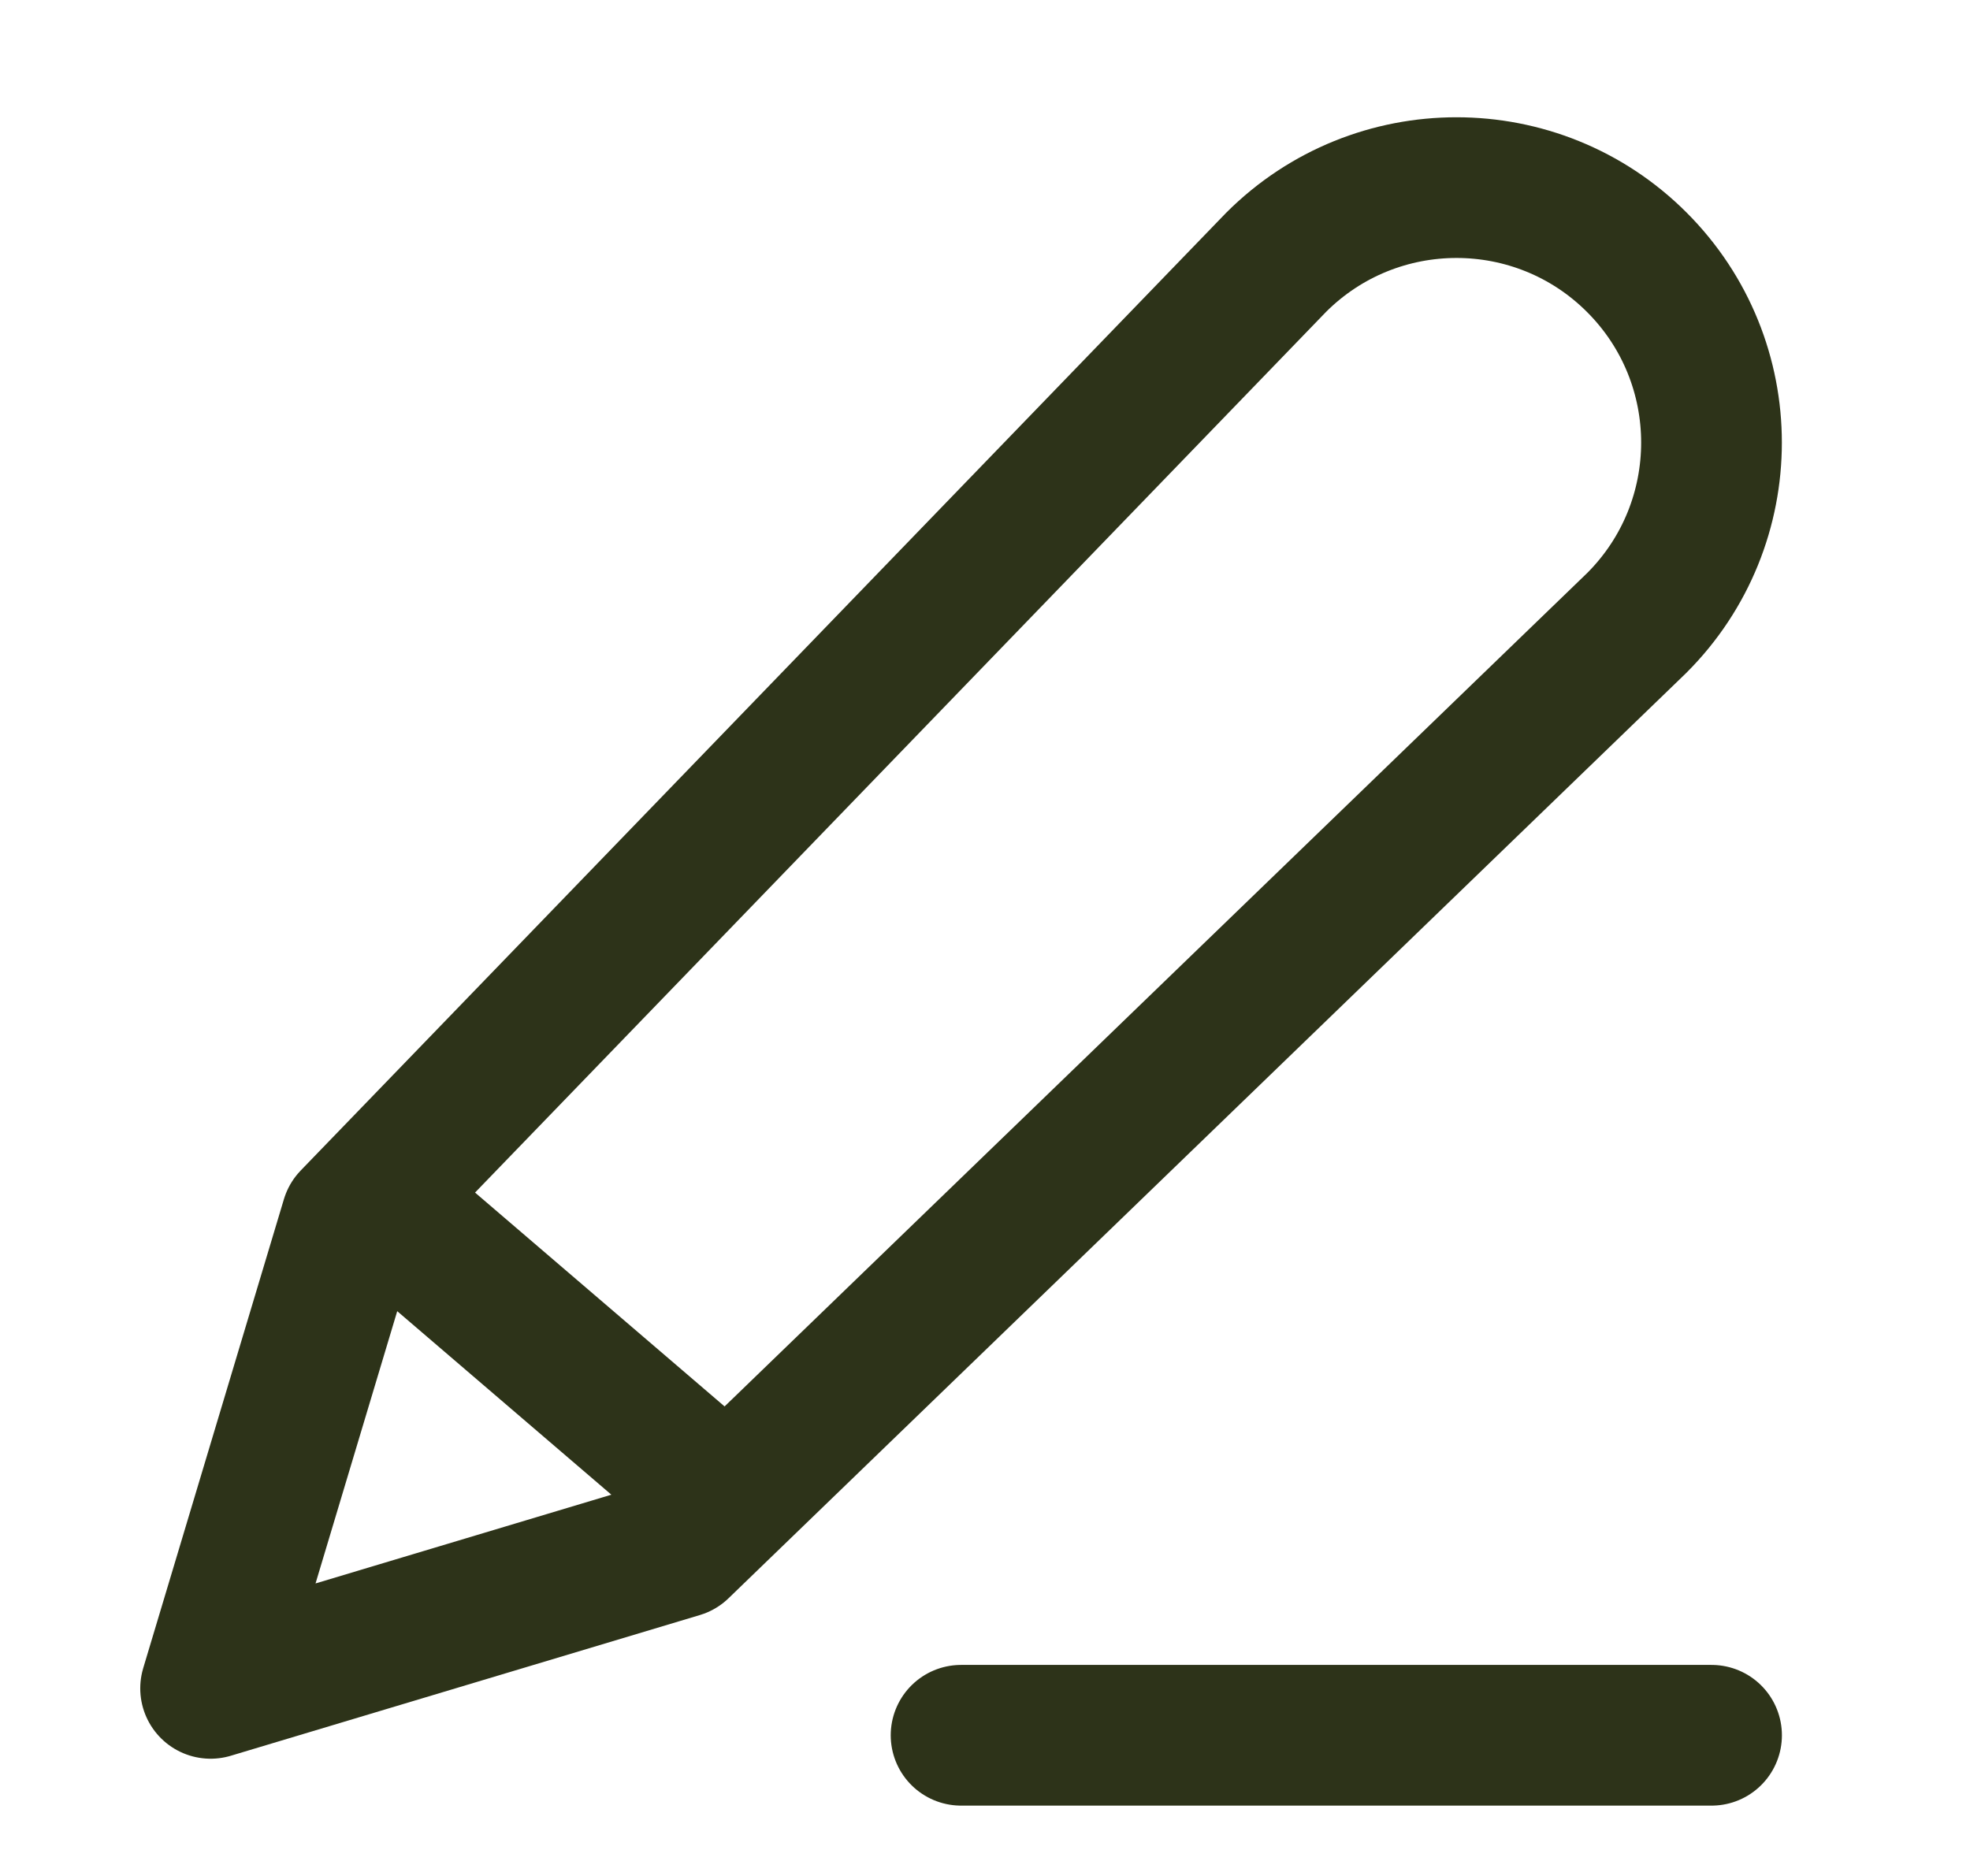
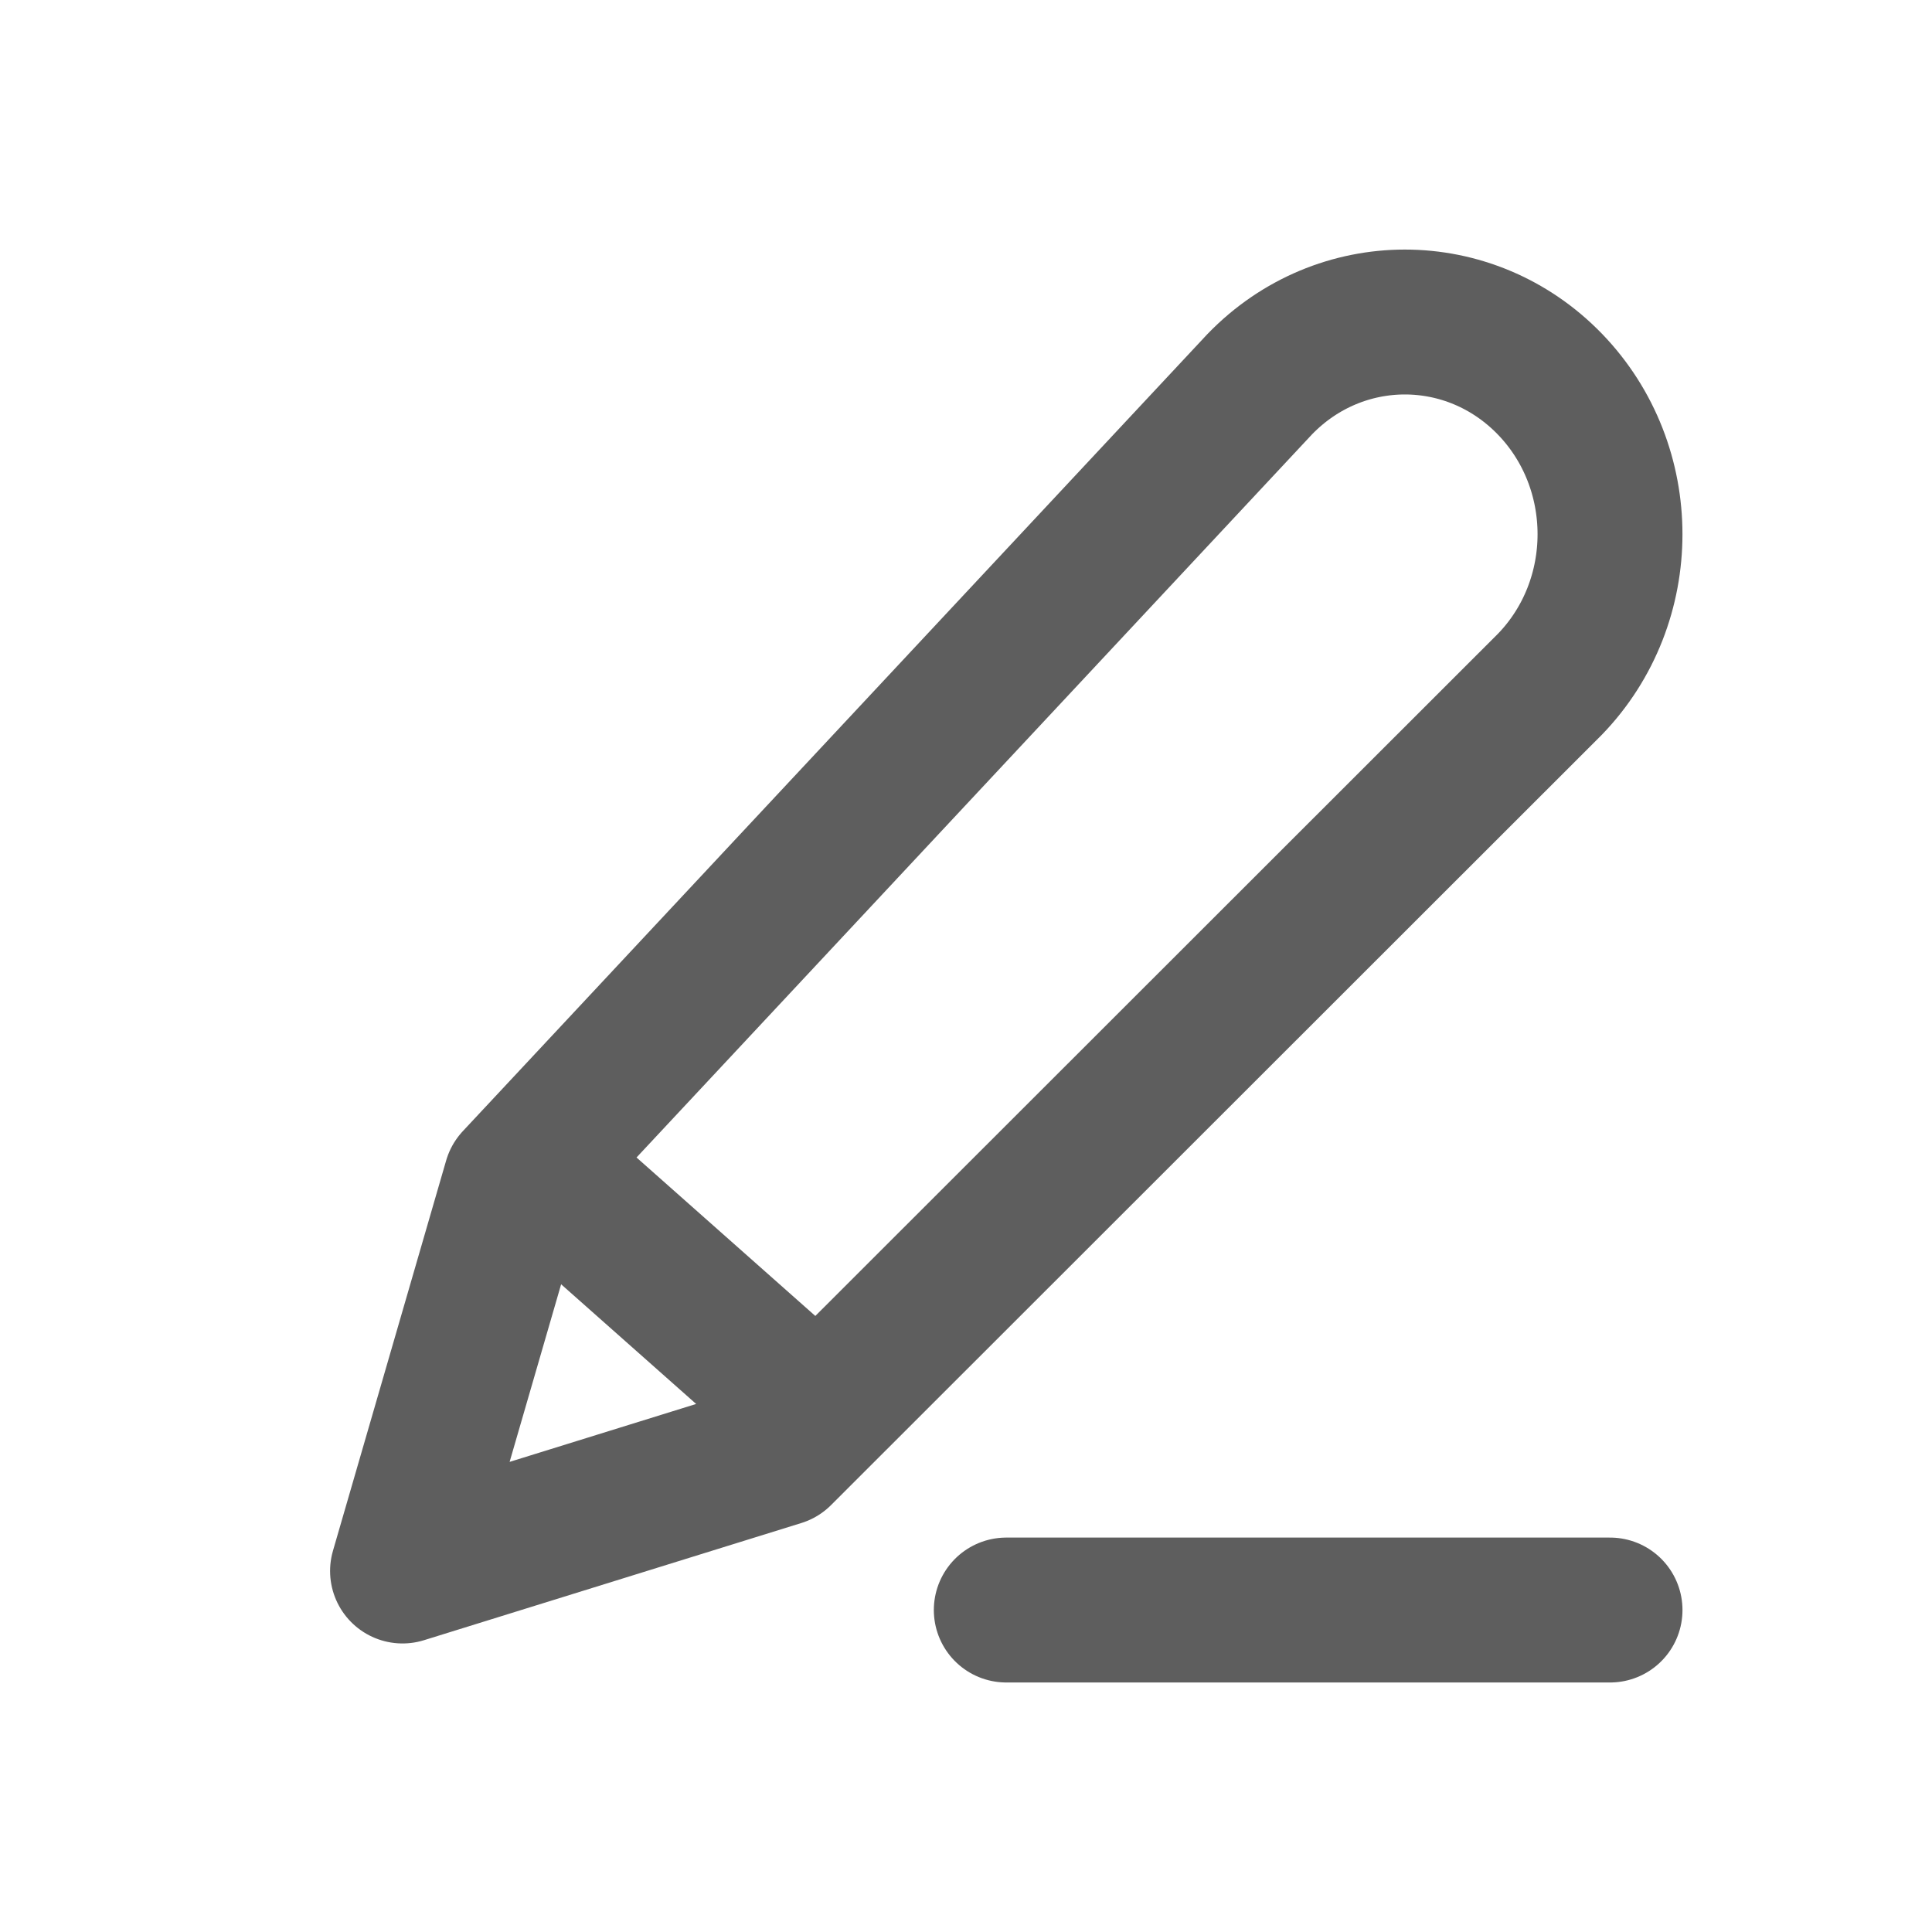
- <svg xmlns="http://www.w3.org/2000/svg" width="21" height="20" viewBox="0 0 21 20" fill="none">
-   <path d="M4.245 13L7.745 16M10.245 18.5H18.245M3.745 13L13.604 2.796C14.666 1.735 16.387 1.735 17.448 2.796C18.51 3.858 18.51 5.579 17.448 6.641L7.245 16.5L2.245 18L3.745 13Z" stroke="#2D3319" stroke-width="1.5" stroke-linecap="round" stroke-linejoin="round" />
+ <svg xmlns="http://www.w3.org/2000/svg" width="22" height="22" viewBox="0 0 20 20" fill="none">
+   <path d="M5.729 12.222L8.464 14.646M10.417 16.667H16.667M5.339 12.222L13.041 3.977C13.871 3.119 15.215 3.119 16.045 3.977C16.874 4.835 16.874 6.225 16.045 7.083L8.073 15.05L4.167 16.263L5.339 12.222Z" stroke="#5E5E5E" stroke-width="1.5" stroke-linecap="round" stroke-linejoin="round" />
</svg>
